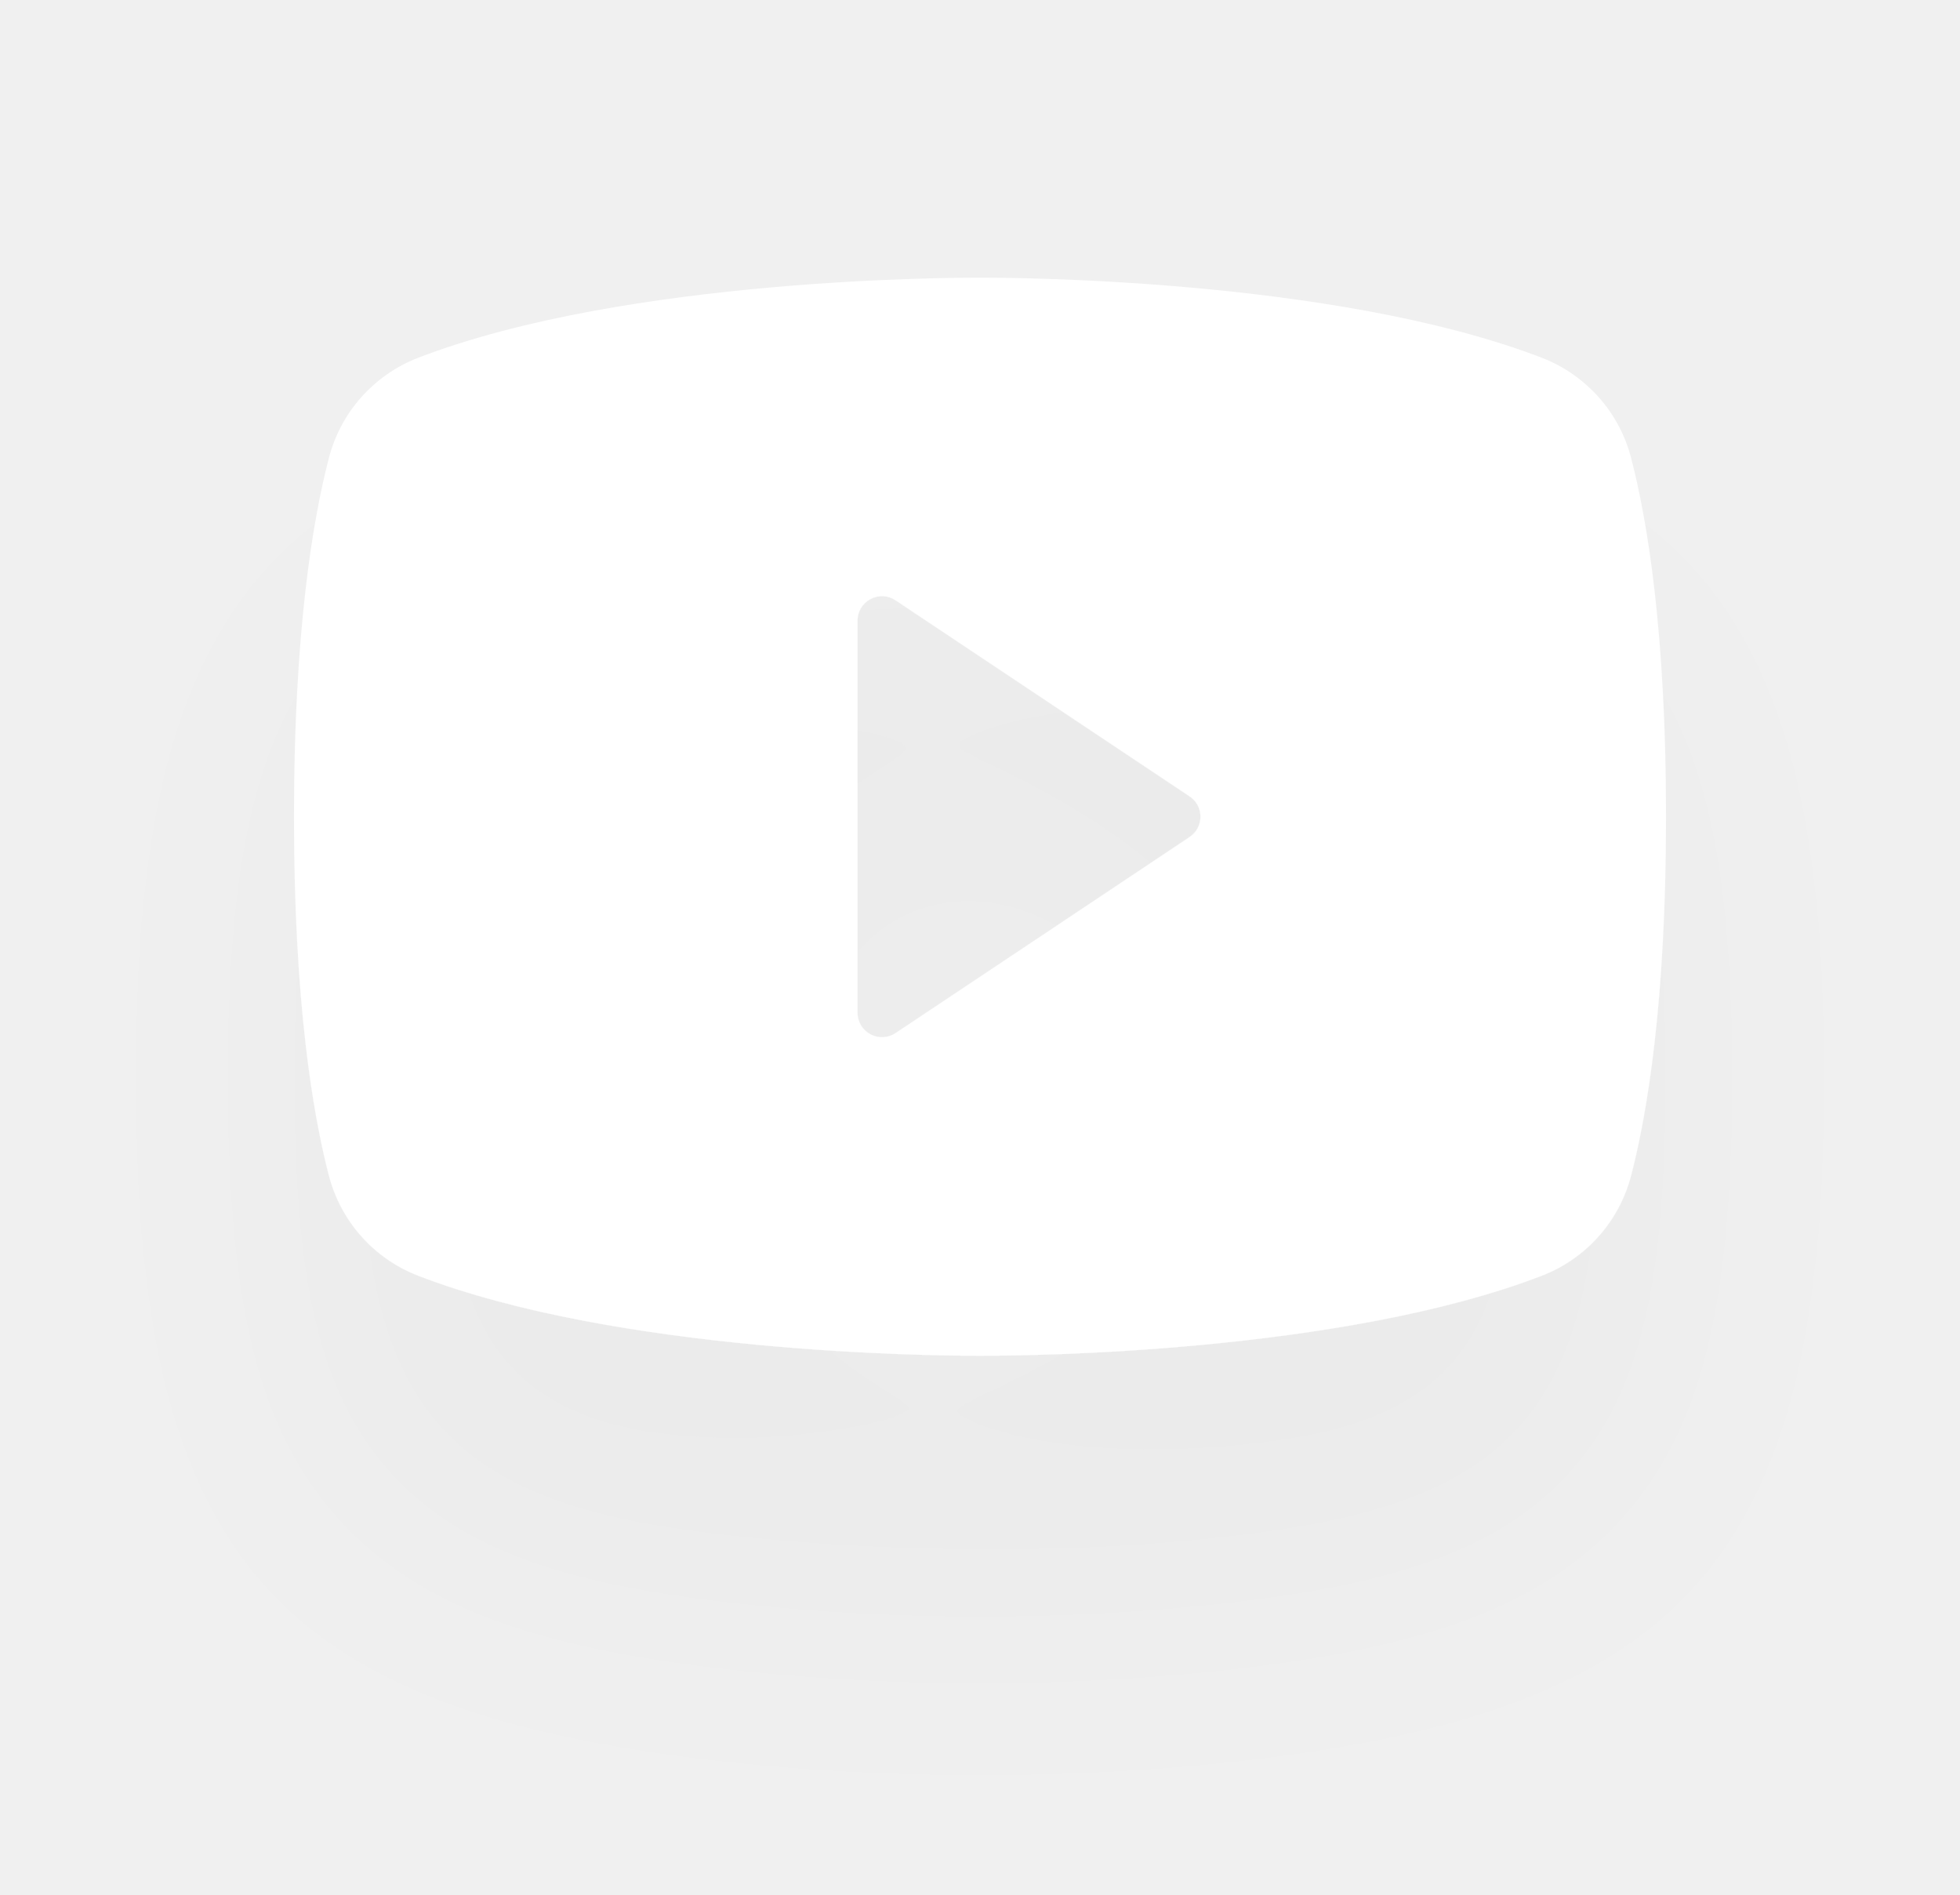
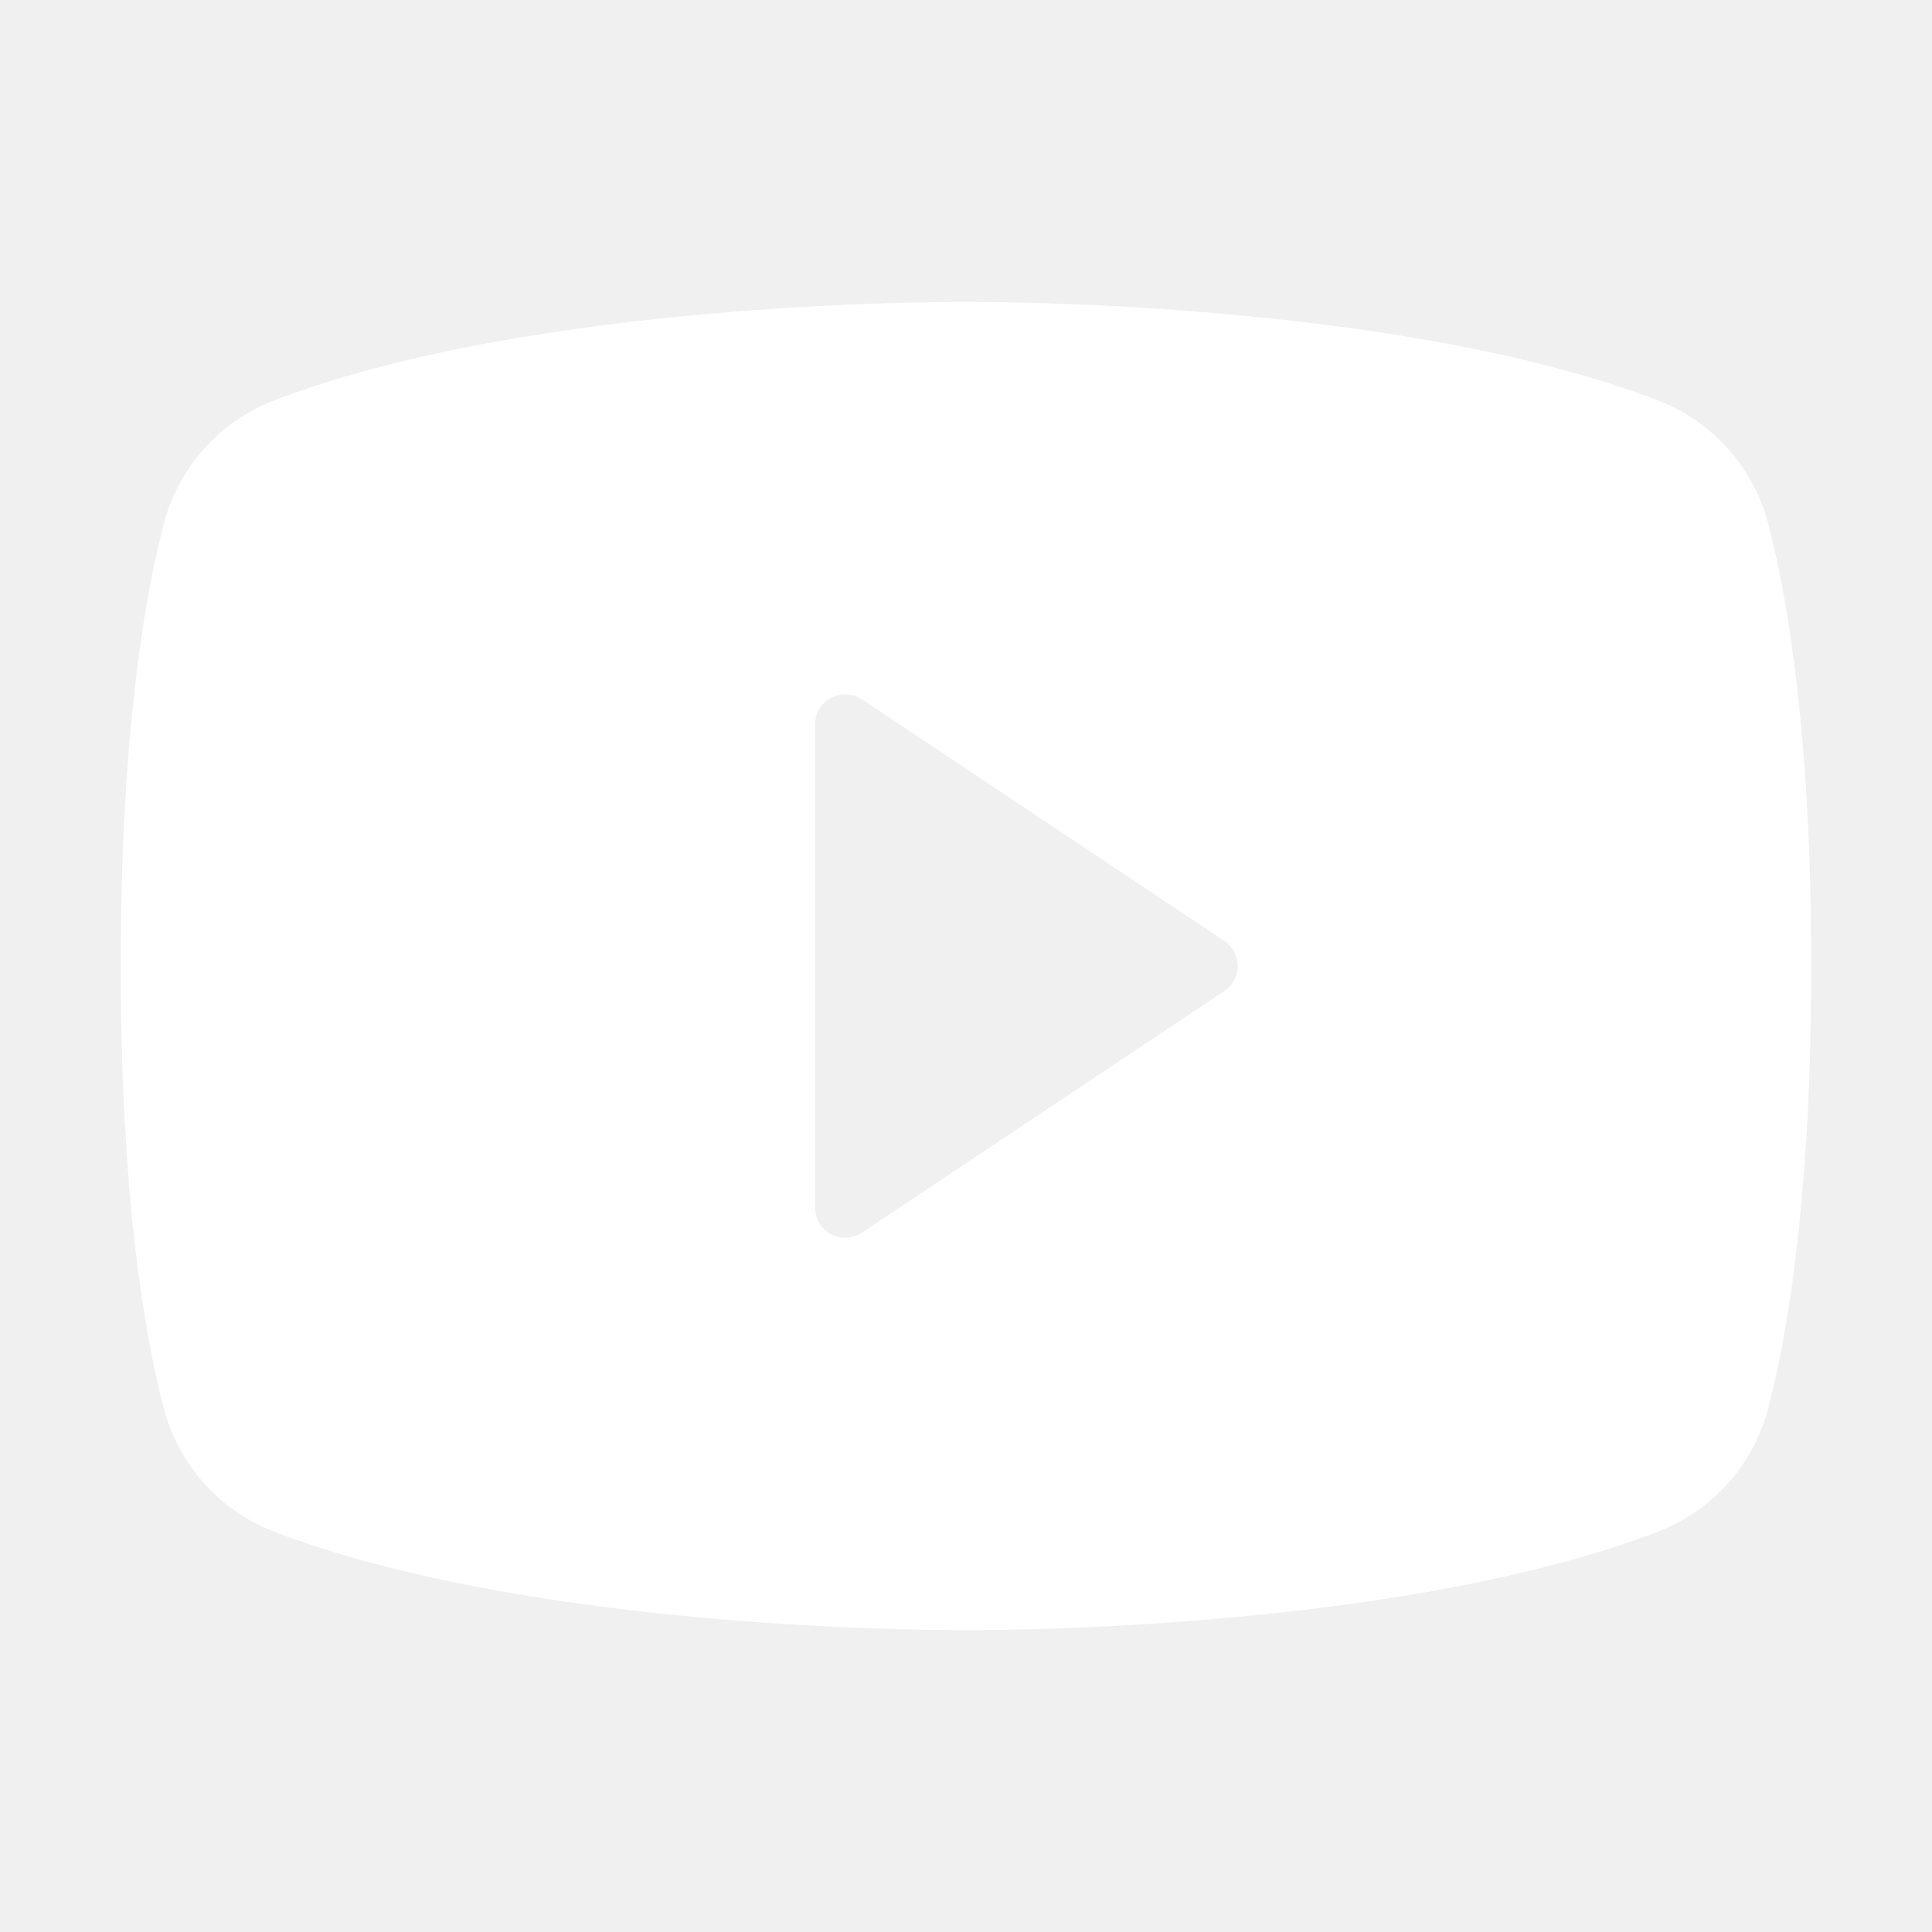
- <svg xmlns="http://www.w3.org/2000/svg" width="30" height="29" viewBox="0 0 30 29" fill="none">
-   <g id="YoutubeLogo" filter="url(#filter0_d_828_7972)">
-     <path id="Vector" d="M24.968 7.018C24.88 6.672 24.711 6.352 24.475 6.085C24.238 5.818 23.942 5.61 23.61 5.48C20.396 4.239 15.281 4.25 15 4.25C14.719 4.25 9.604 4.239 6.39 5.48C6.058 5.61 5.762 5.818 5.525 6.085C5.289 6.352 5.12 6.672 5.032 7.018C4.789 7.953 4.5 9.663 4.5 12.5C4.5 15.337 4.789 17.047 5.032 17.983C5.12 18.328 5.289 18.648 5.525 18.916C5.761 19.183 6.058 19.391 6.39 19.521C9.469 20.709 14.287 20.75 14.938 20.75H15.062C15.713 20.75 20.534 20.709 23.61 19.521C23.942 19.391 24.239 19.183 24.475 18.916C24.711 18.648 24.88 18.328 24.968 17.983C25.211 17.045 25.5 15.337 25.5 12.5C25.5 9.663 25.211 7.953 24.968 7.018ZM18.208 12.812L13.708 15.812C13.652 15.85 13.586 15.871 13.518 15.875C13.45 15.878 13.383 15.863 13.323 15.831C13.263 15.799 13.213 15.751 13.178 15.693C13.143 15.635 13.125 15.568 13.125 15.5V9.5C13.125 9.432 13.143 9.365 13.178 9.307C13.213 9.249 13.263 9.201 13.323 9.169C13.383 9.137 13.45 9.122 13.518 9.125C13.586 9.128 13.652 9.15 13.708 9.188L18.208 12.188C18.26 12.222 18.302 12.268 18.331 12.323C18.36 12.377 18.375 12.438 18.375 12.5C18.375 12.562 18.36 12.623 18.331 12.677C18.302 12.732 18.26 12.778 18.208 12.812Z" fill="white" />
-   </g>
-   <defs>
-     <filter id="filter0_d_828_7972" x="-1" y="0.5" width="32" height="32" filterUnits="userSpaceOnUse" color-interpolation-filters="sRGB">
-       <feFlood flood-opacity="0" result="BackgroundImageFix" />
-       <feColorMatrix in="SourceAlpha" type="matrix" values="0 0 0 0 0 0 0 0 0 0 0 0 0 0 0 0 0 0 127 0" result="hardAlpha" />
-       <feOffset dy="4" />
-       <feGaussianBlur stdDeviation="2" />
-       <feComposite in2="hardAlpha" operator="out" />
-       <feColorMatrix type="matrix" values="0 0 0 0 0 0 0 0 0 0 0 0 0 0 0 0 0 0 0.02 0" />
-       <feBlend mode="normal" in2="BackgroundImageFix" result="effect1_dropShadow_828_7972" />
-       <feBlend mode="normal" in="SourceGraphic" in2="effect1_dropShadow_828_7972" result="shape" />
-     </filter>
-   </defs>
+ <svg xmlns="http://www.w3.org/2000/svg" width="32" height="32" viewBox="0 0 32 32" fill="none">
+   <path d="M29.291 8.69C29.174 8.229 28.948 7.803 28.633 7.447C28.318 7.09 27.923 6.814 27.48 6.64C23.195 4.985 16.375 5 16 5C15.625 5 8.805 4.985 4.52 6.64C4.077 6.814 3.682 7.09 3.367 7.447C3.052 7.803 2.827 8.229 2.709 8.69C2.385 9.938 2 12.217 2 16C2 19.782 2.385 22.062 2.709 23.31C2.826 23.771 3.052 24.198 3.367 24.554C3.682 24.911 4.077 25.188 4.52 25.361C8.625 26.945 15.05 27 15.918 27H16.082C16.95 27 23.379 26.945 27.48 25.361C27.923 25.188 28.318 24.911 28.633 24.554C28.948 24.198 29.174 23.771 29.291 23.31C29.615 22.06 30 19.782 30 16C30 12.217 29.615 9.938 29.291 8.69ZM20.277 16.416L14.277 20.416C14.202 20.466 14.115 20.495 14.024 20.5C13.934 20.504 13.844 20.484 13.764 20.441C13.684 20.398 13.617 20.335 13.571 20.257C13.524 20.179 13.5 20.09 13.5 20V12C13.5 11.909 13.524 11.821 13.571 11.743C13.617 11.665 13.684 11.602 13.764 11.559C13.844 11.516 13.934 11.496 14.024 11.5C14.115 11.505 14.202 11.534 14.277 11.584L20.277 15.584C20.346 15.629 20.402 15.691 20.441 15.764C20.48 15.836 20.5 15.918 20.5 16C20.5 16.082 20.48 16.163 20.441 16.236C20.402 16.309 20.346 16.371 20.277 16.416Z" fill="white" />
</svg>
